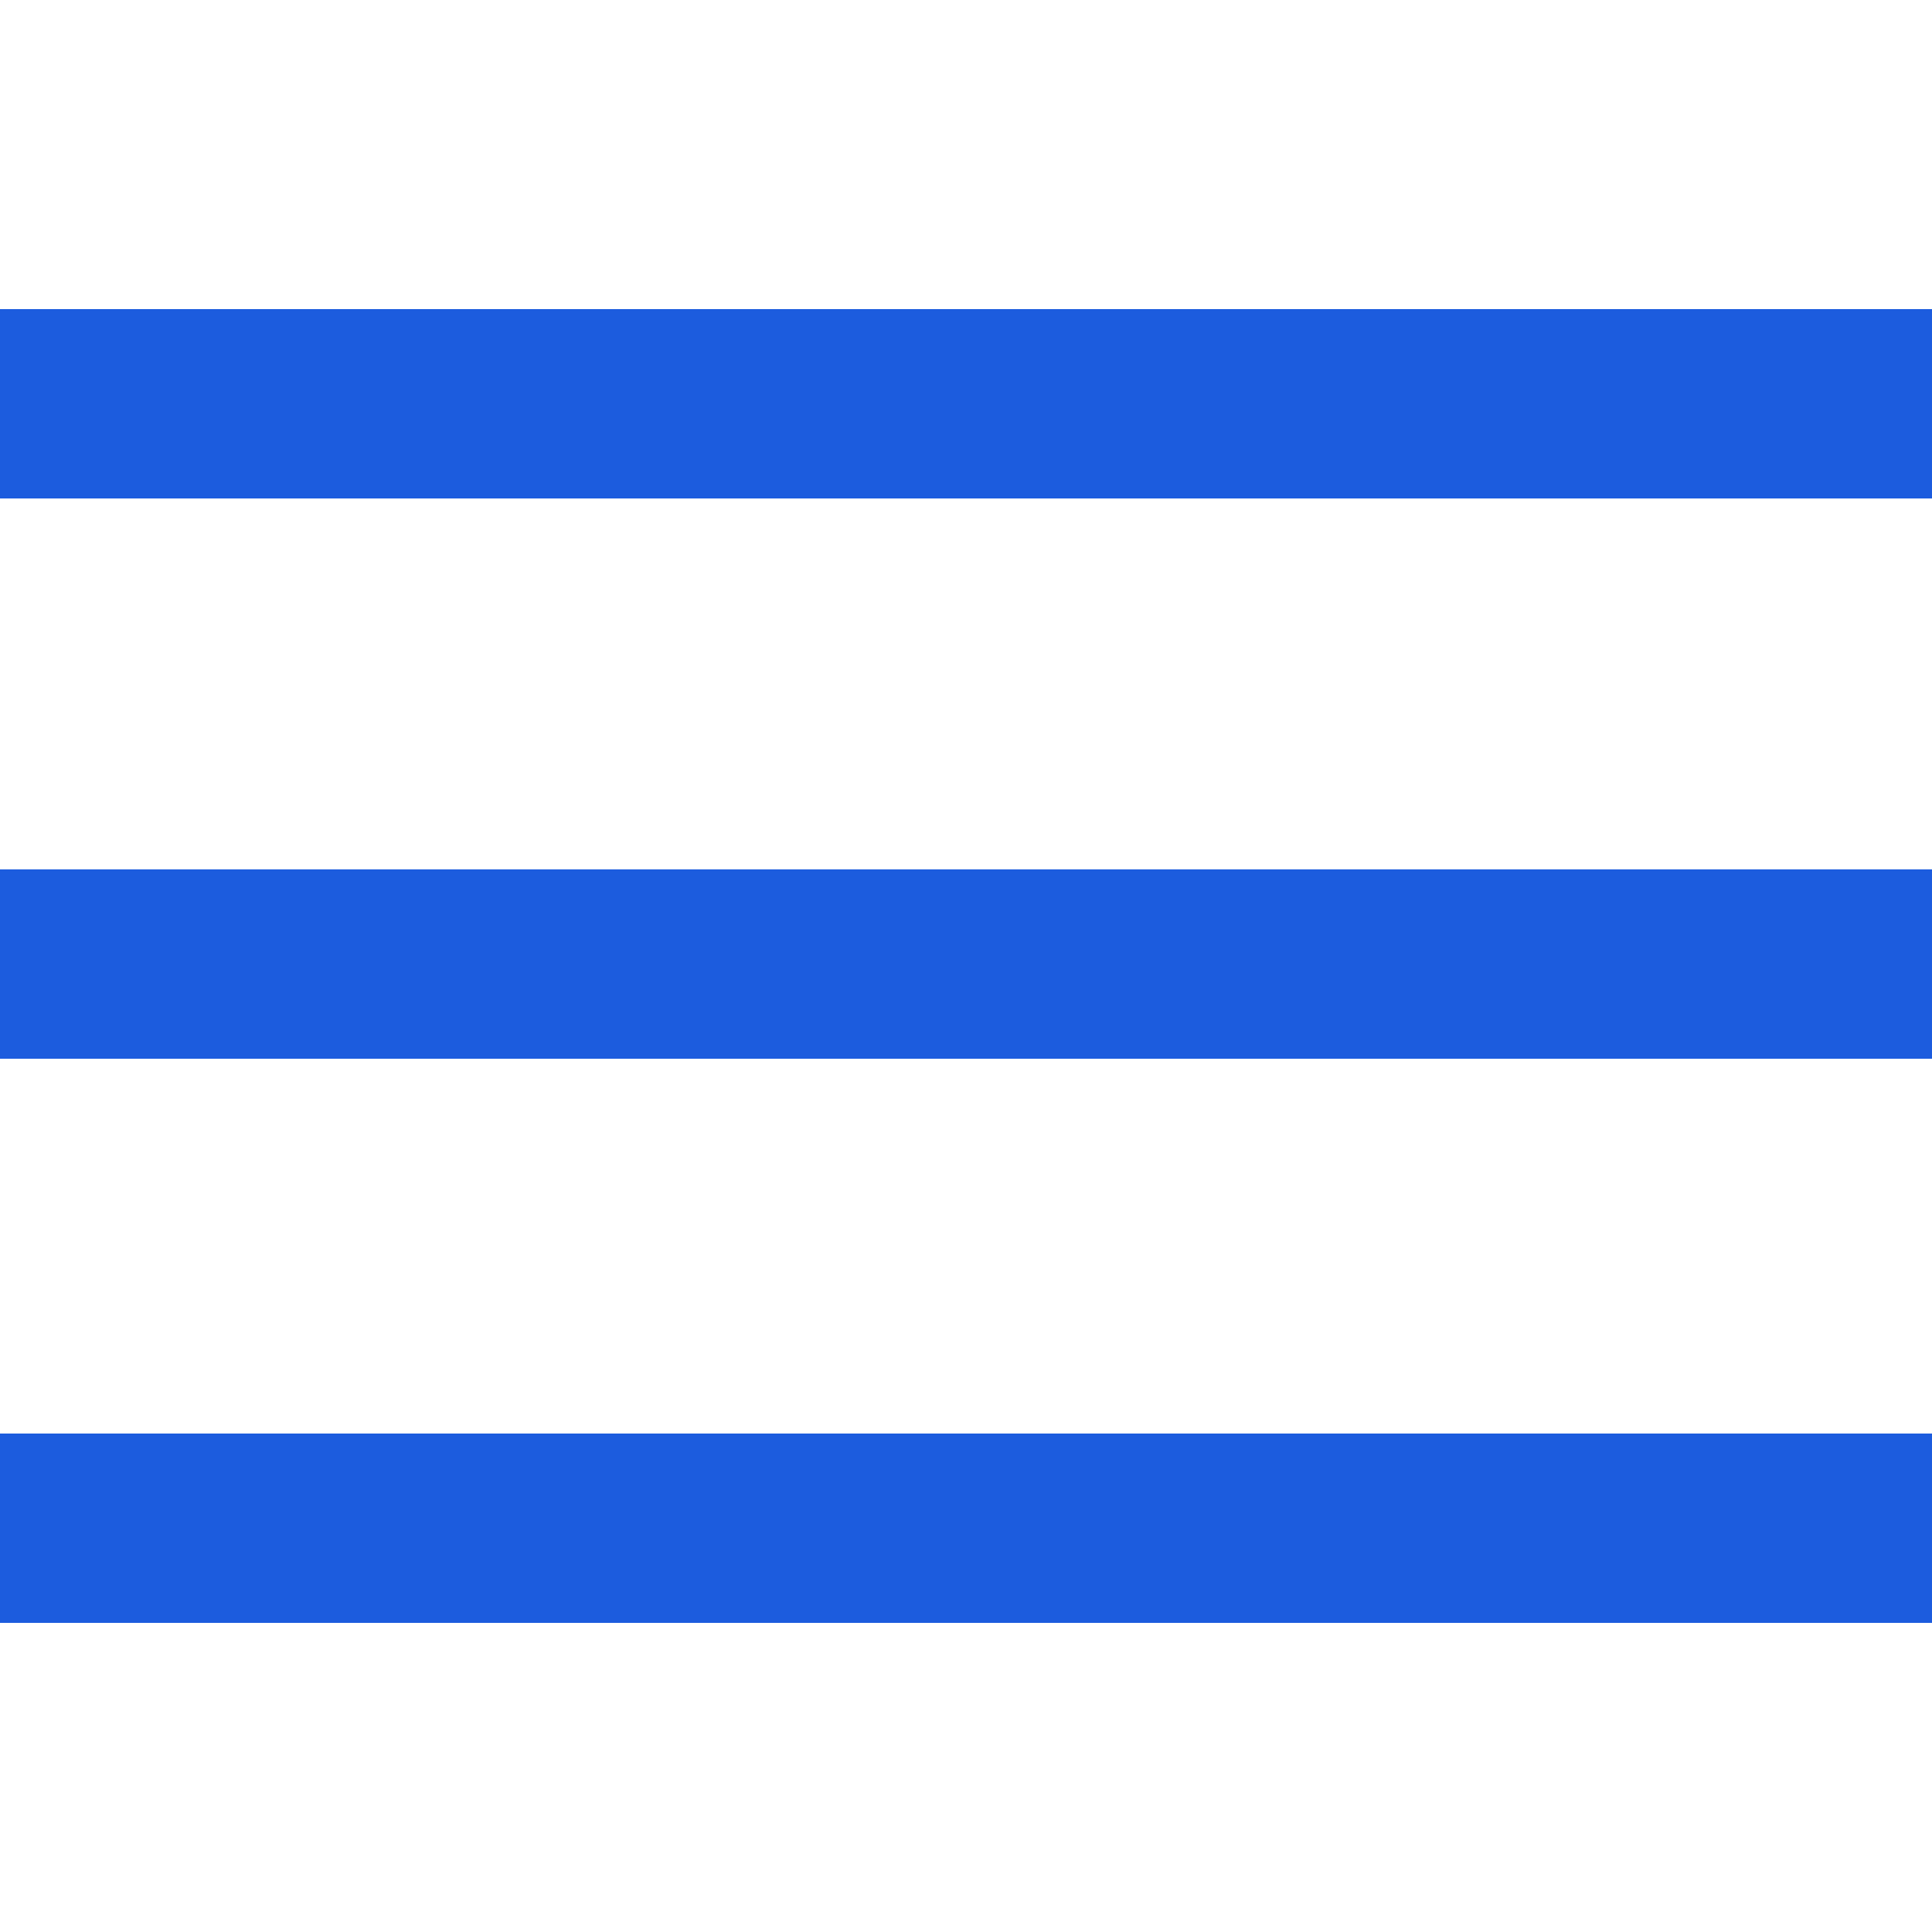
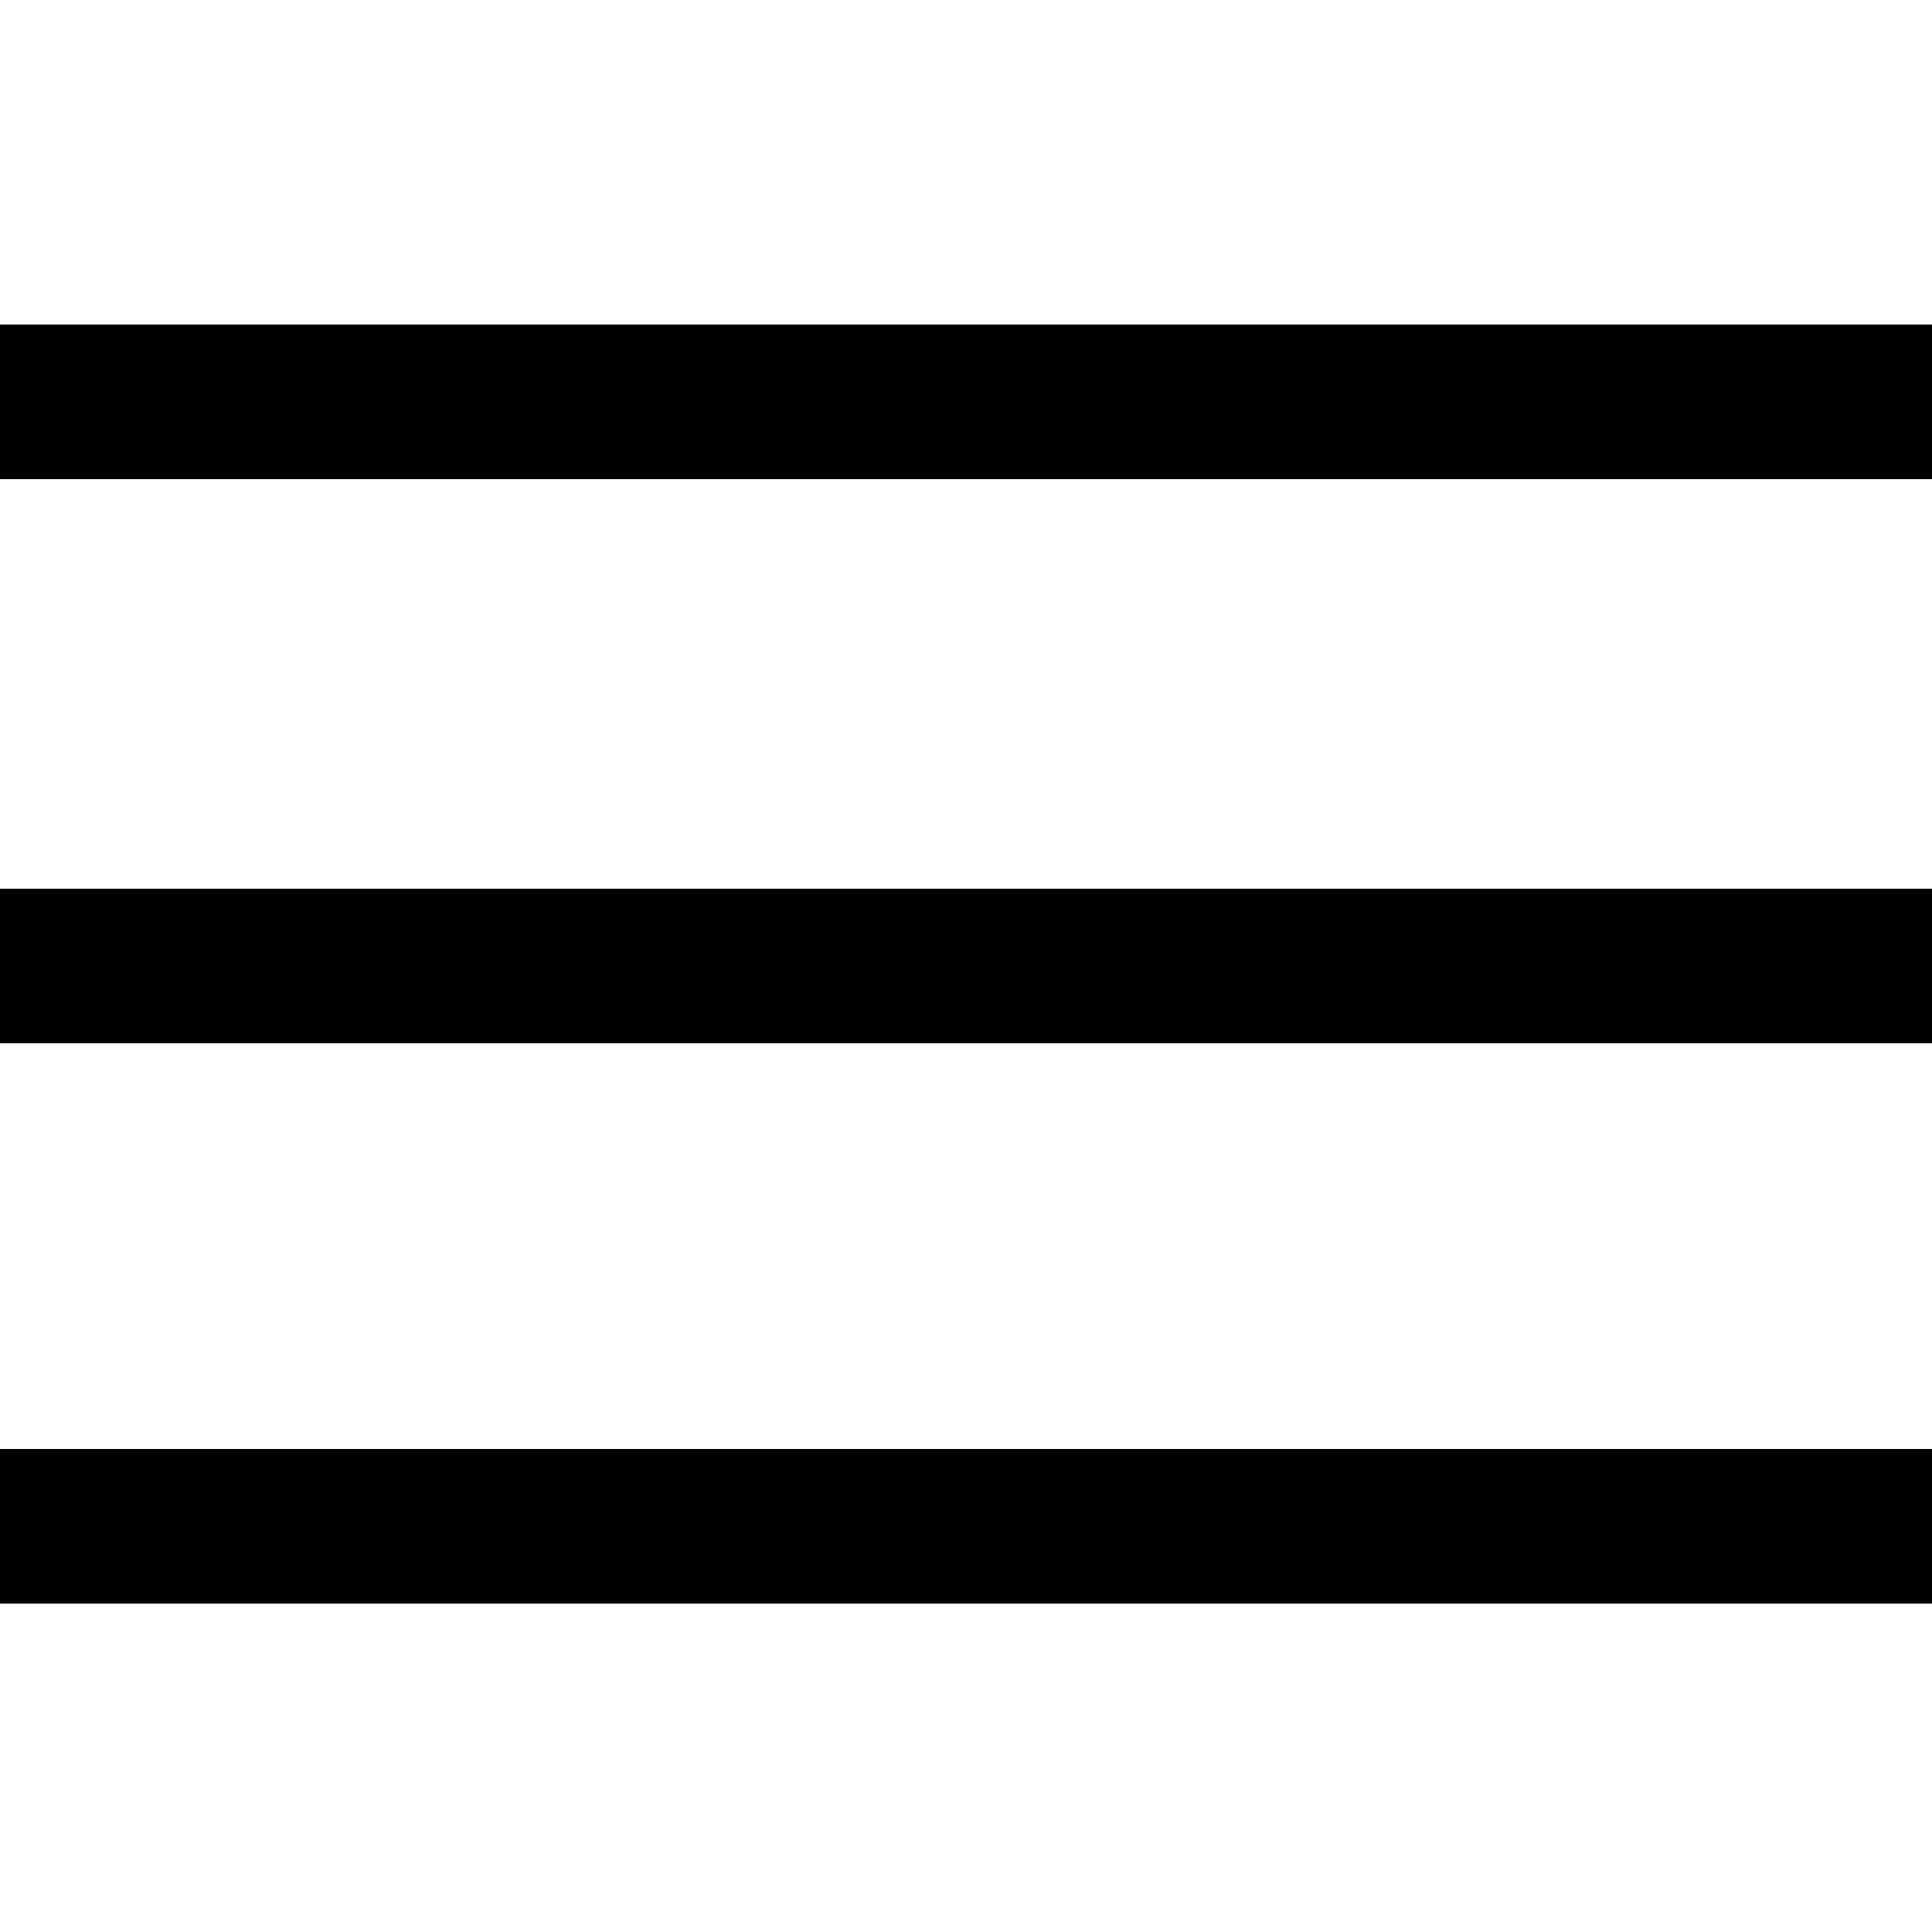
<svg xmlns="http://www.w3.org/2000/svg" version="1.1" id="Layer_1" x="0px" y="0px" viewBox="0 0 50 50" style="enable-background:new 0 0 50 50;" xml:space="preserve">
-   <style type="text/css">
- 	.st0{fill:#1C5CDE;}
- </style>
-   <rect y="23.5" class="st0" width="50" height="3.1" />
-   <rect y="8" class="st0" width="50" height="4.9" />
-   <rect y="22.5" class="st0" width="50" height="4.9" />
-   <rect y="37.1" class="st0" width="50" height="4.9" />
-   <rect y="38" class="st0" width="50" height="3.1" />
+   <rect y="23.8" width="50" height="2.5" />
+   <rect y="8.4" width="50" height="4" />
+   <rect y="23" width="50" height="4" />
+   <rect y="37.5" width="50" height="4" />
+   <rect y="38.3" width="50" height="2.5" />
</svg>
